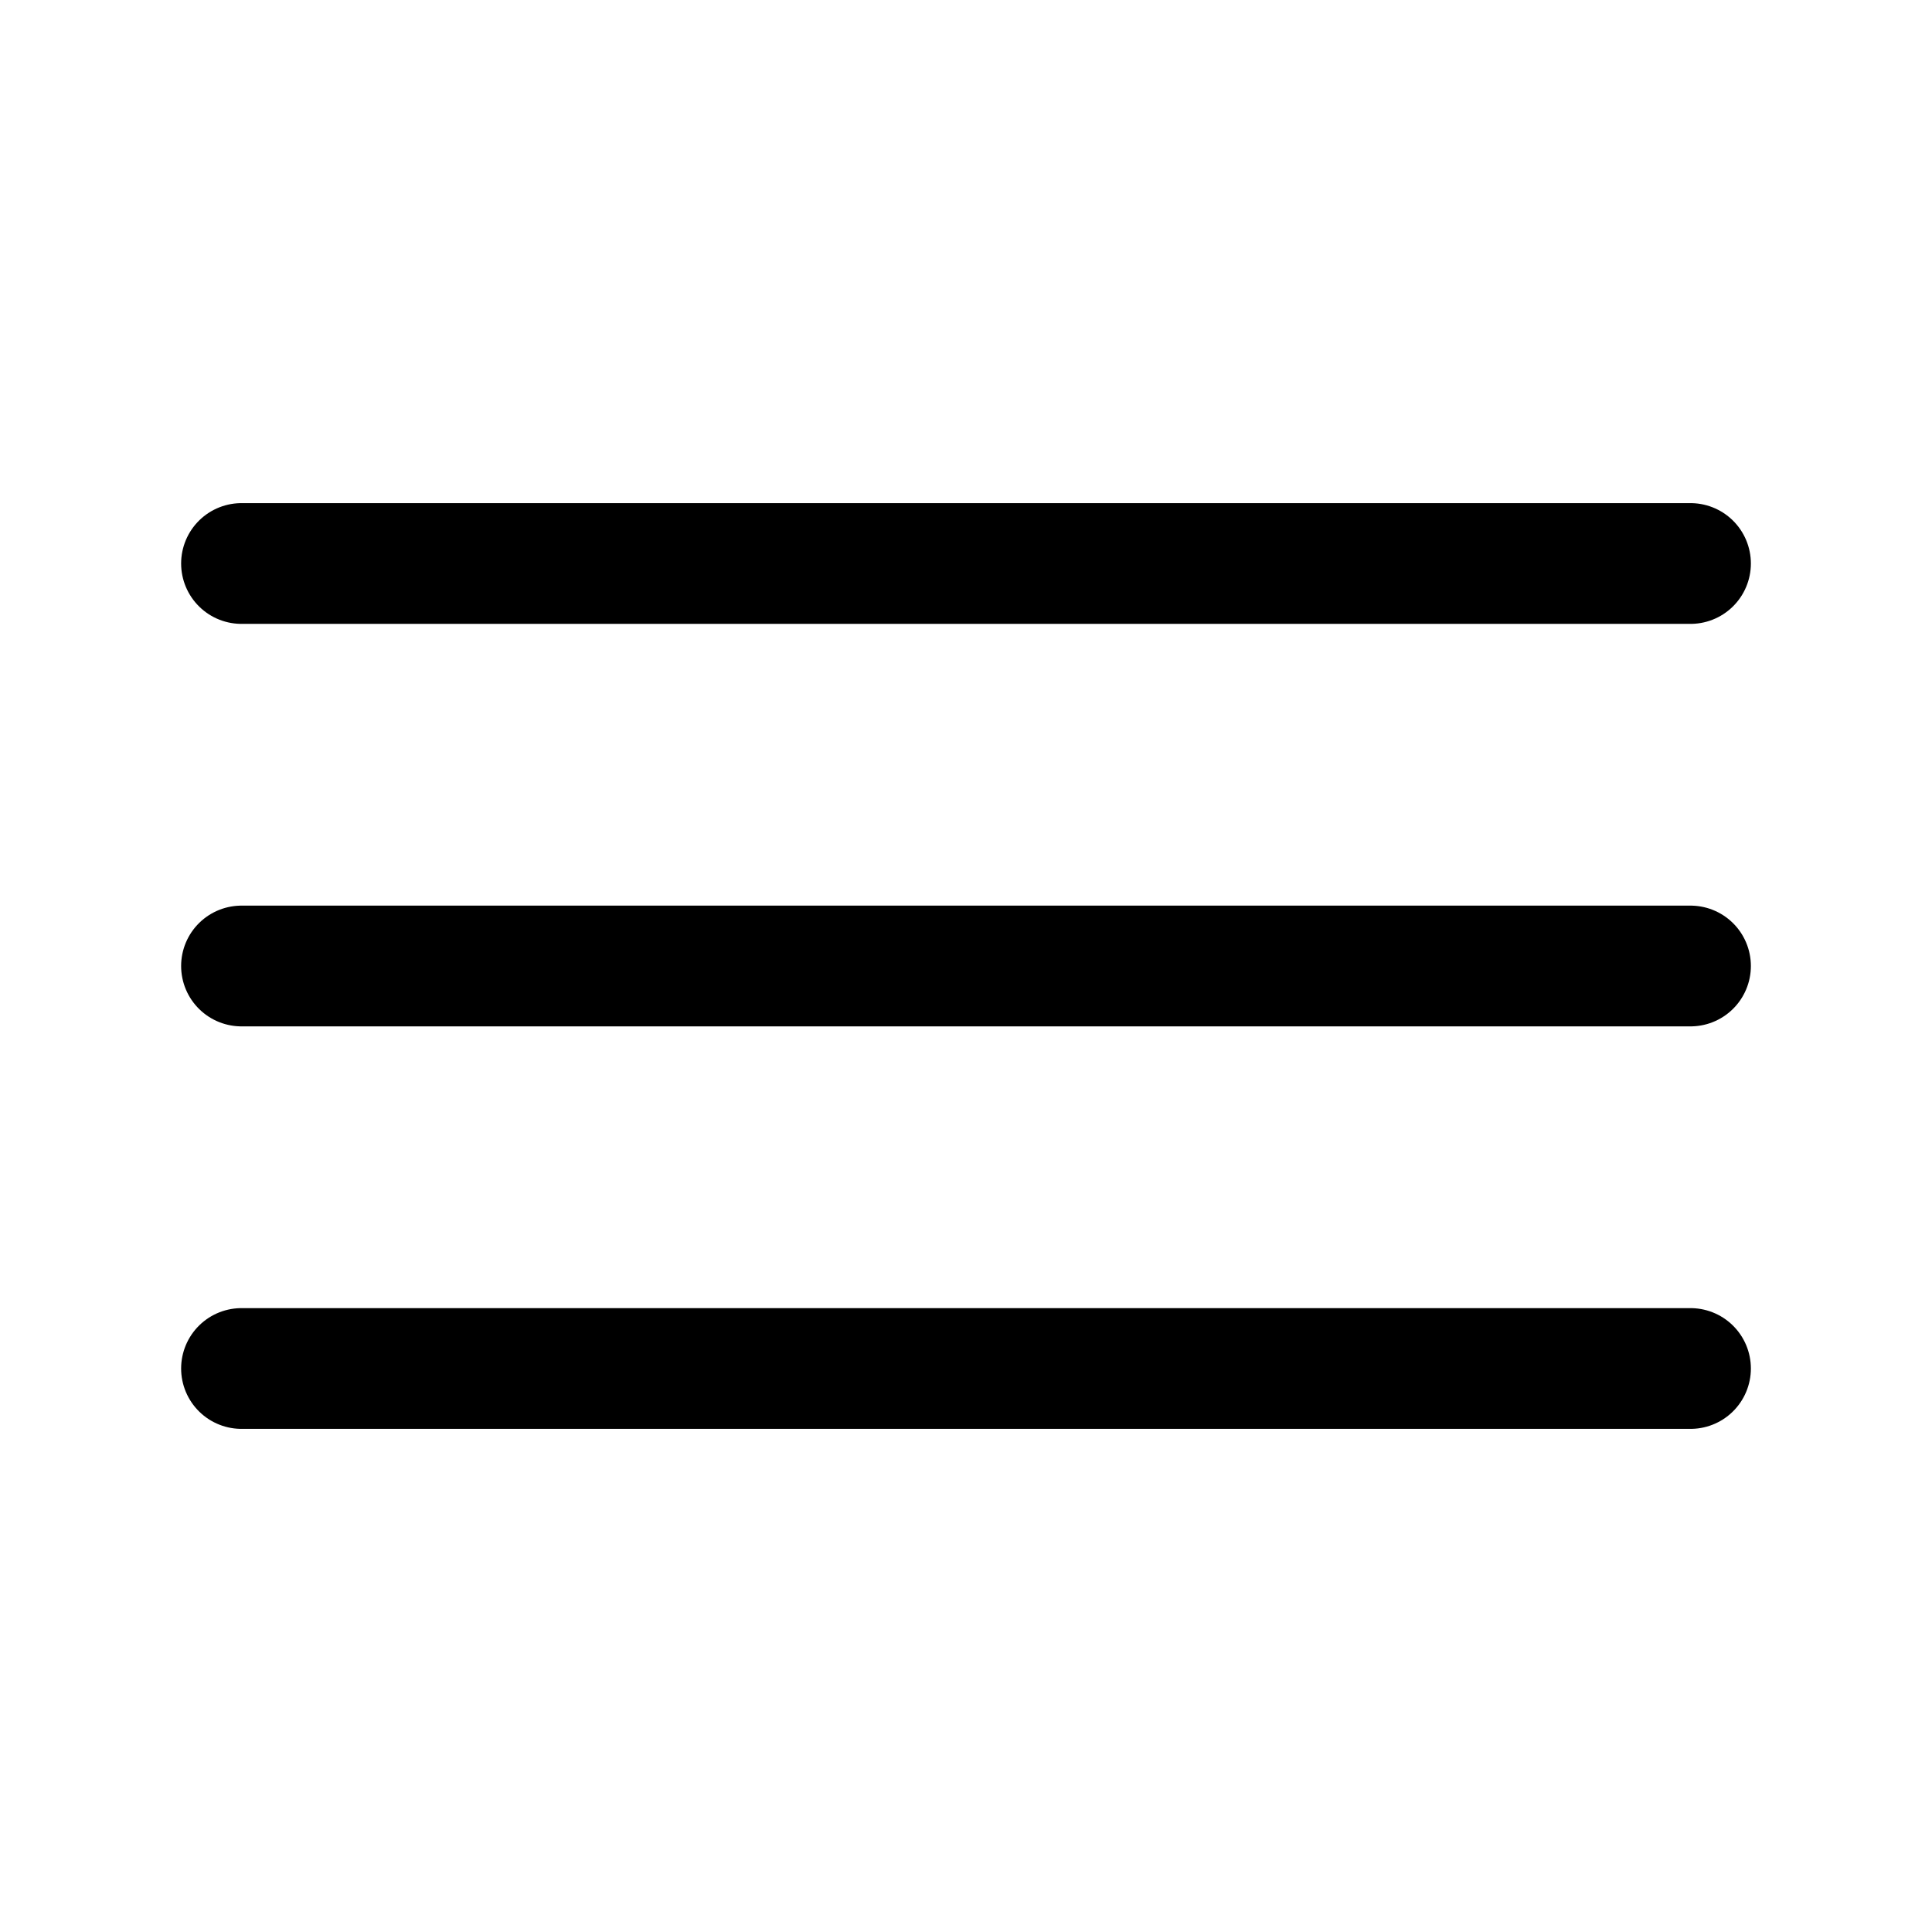
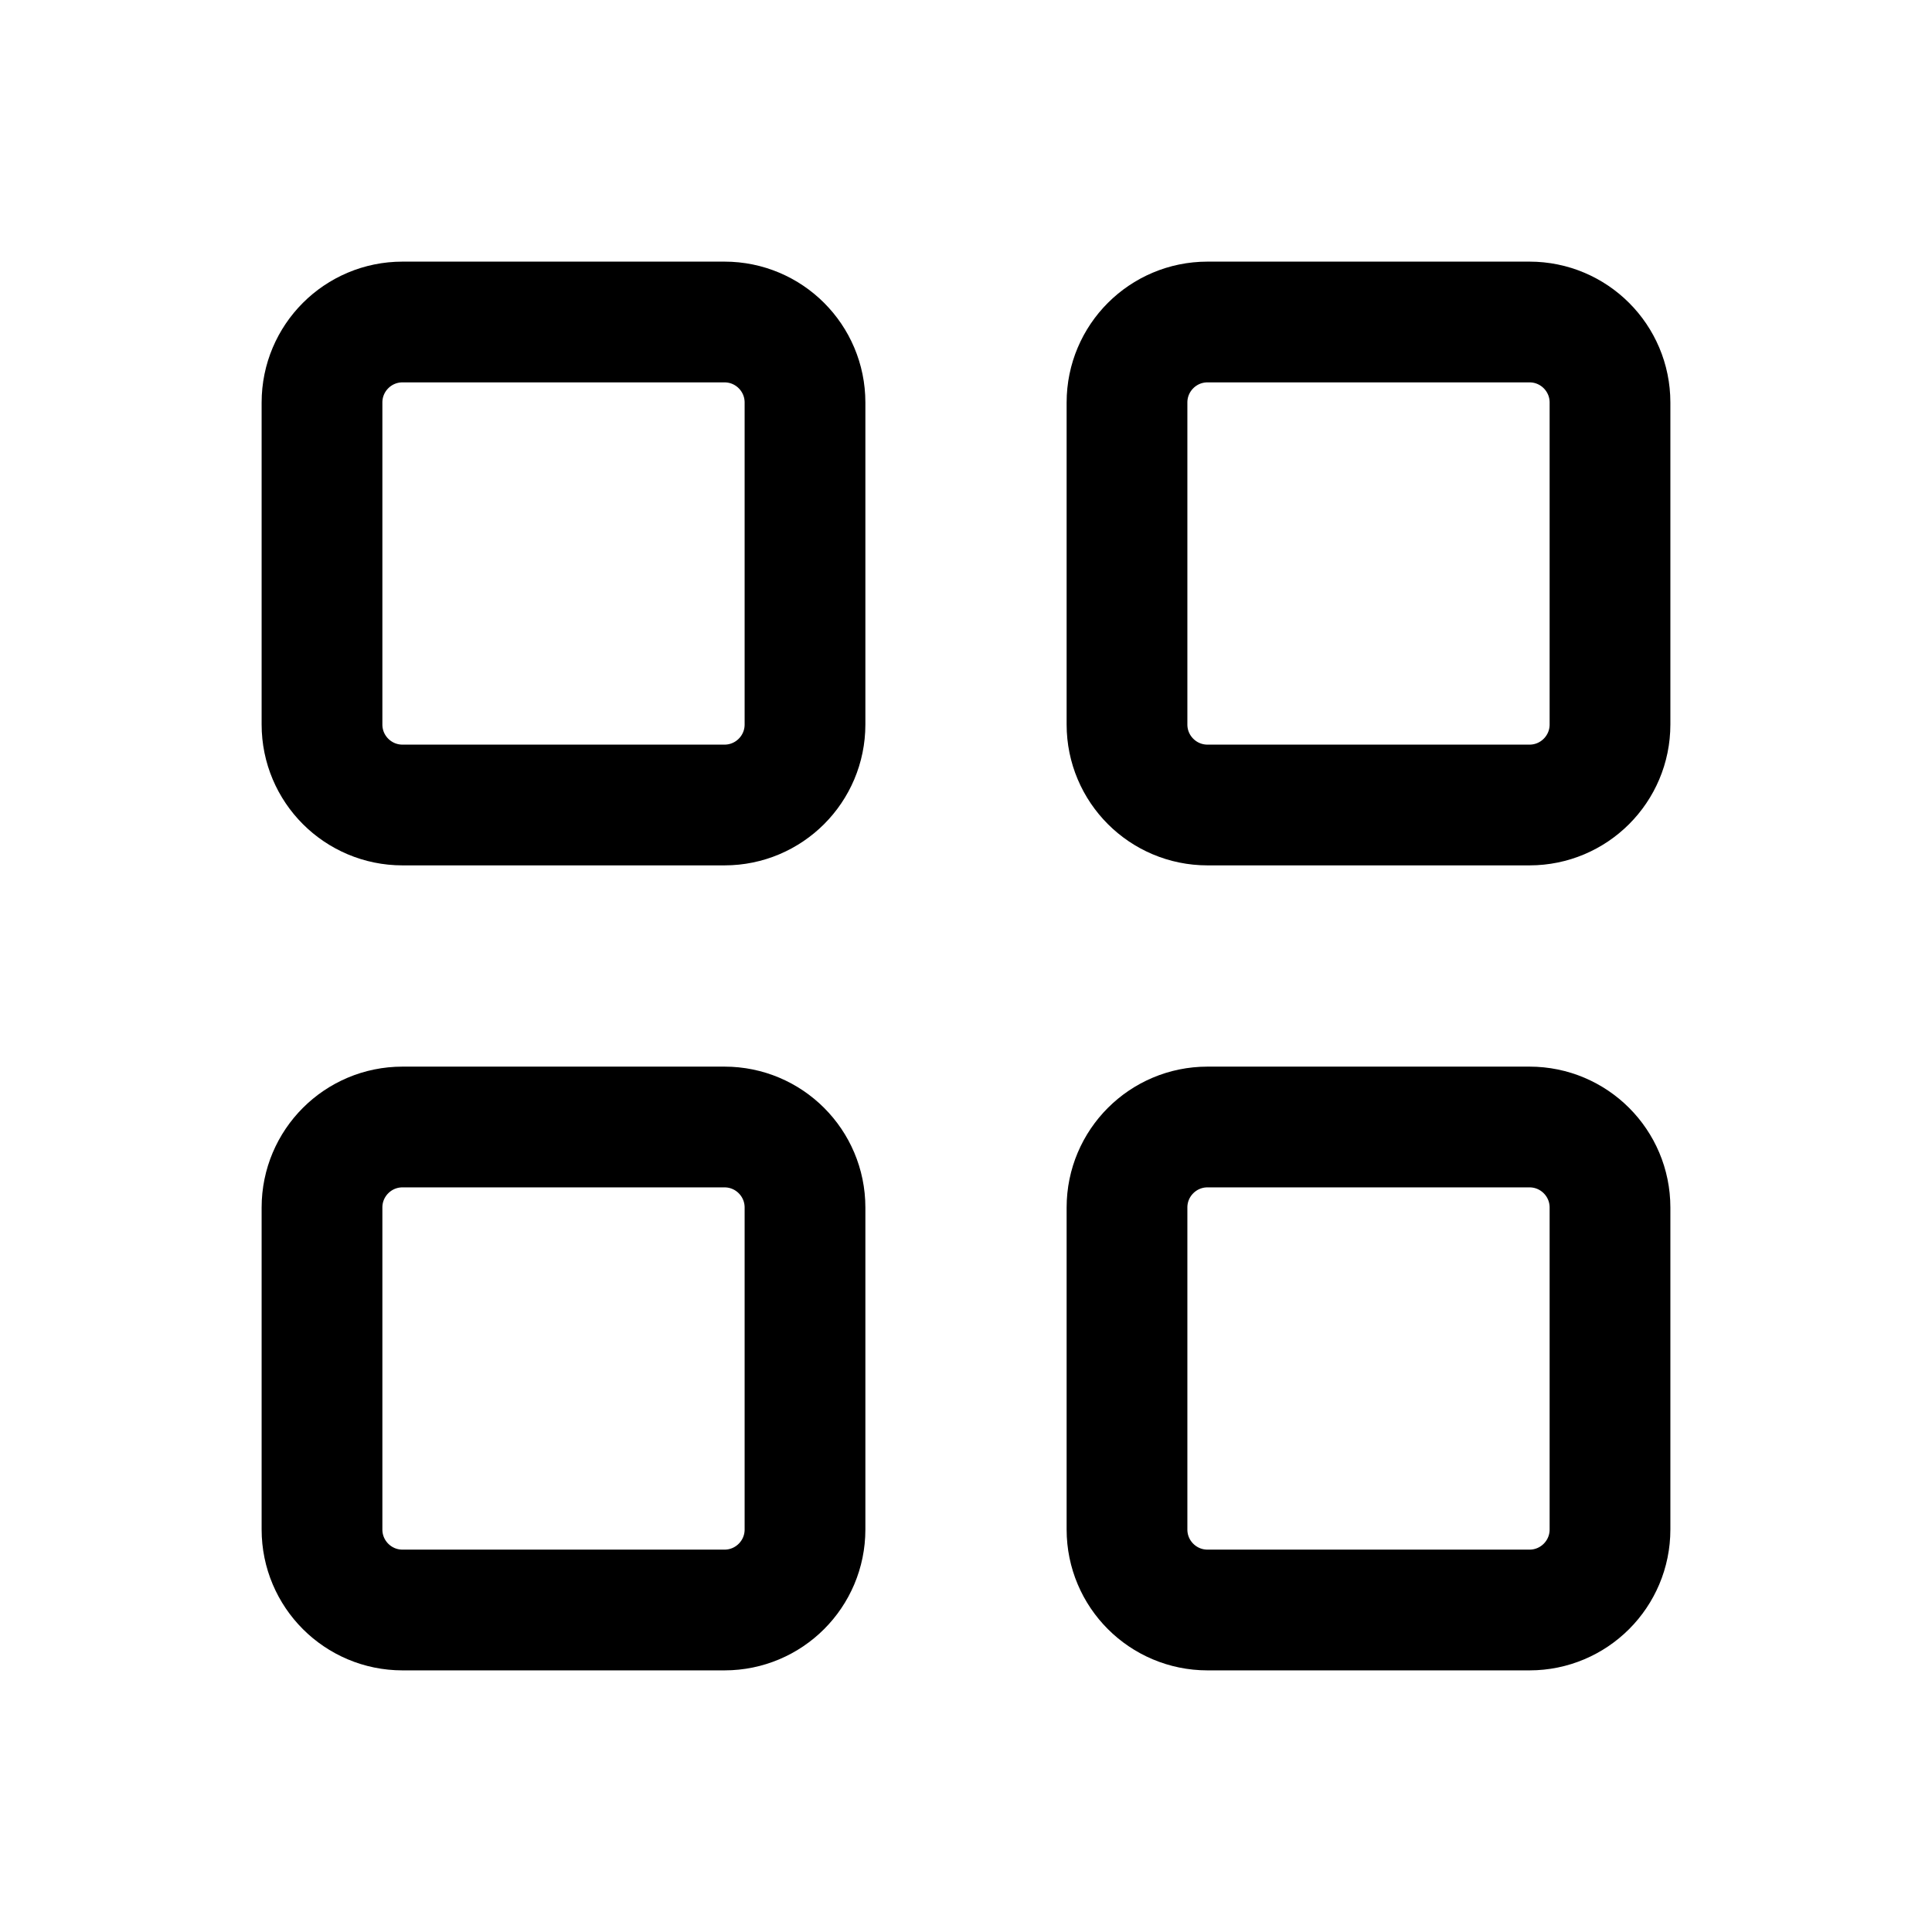
<svg xmlns="http://www.w3.org/2000/svg" width="24" height="24" viewBox="0 0 24 24" fill="none">
-   <path d="M3 7H21" stroke="currentColor" stroke-width="1.5" stroke-linecap="round" />
-   <path d="M3 12H21" stroke="currentColor" stroke-width="1.5" stroke-linecap="round" />
-   <path d="M3 17H21" stroke="currentColor" stroke-width="1.5" stroke-linecap="round" />
+   <rect x="4" y="4" width="6" height="6" rx="1" stroke="currentColor" stroke-width="1.5" />
+   <rect x="14" y="4" width="6" height="6" rx="1" stroke="currentColor" stroke-width="1.5" />
+   <rect x="4" y="14" width="6" height="6" rx="1" stroke="currentColor" stroke-width="1.5" />
+   <rect x="14" y="14" width="6" height="6" rx="1" stroke="currentColor" stroke-width="1.5" />
</svg>
